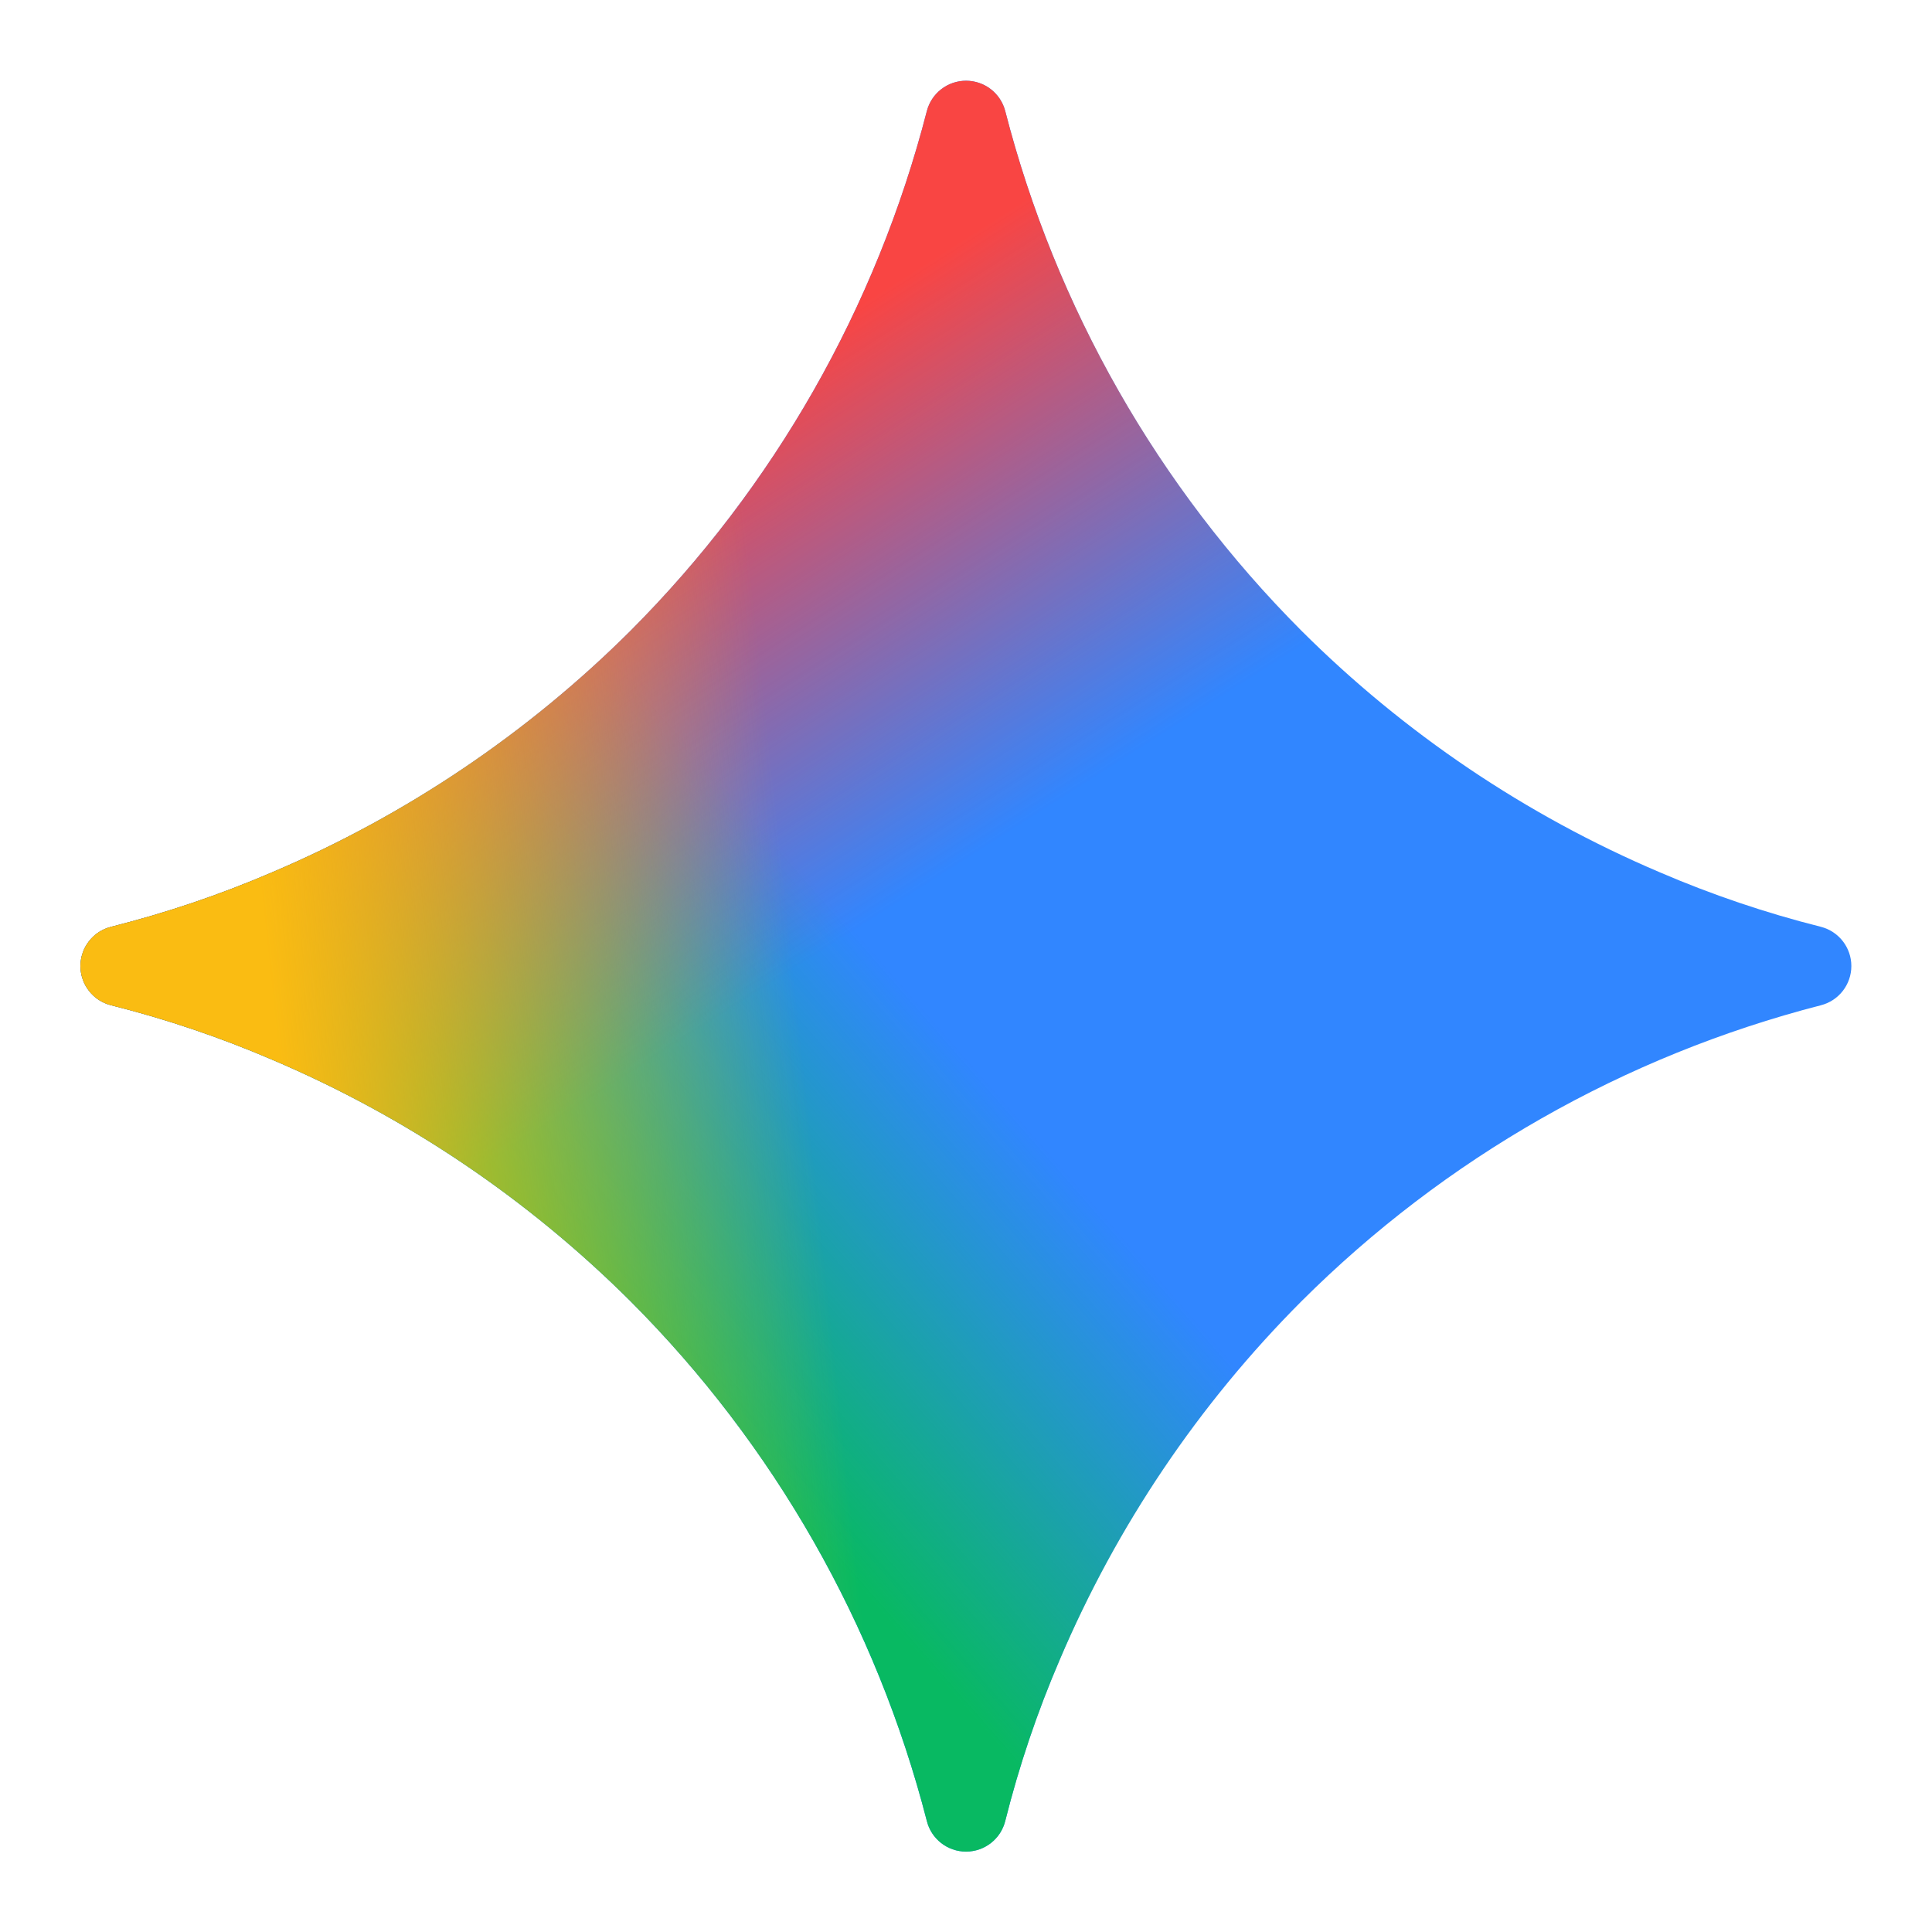
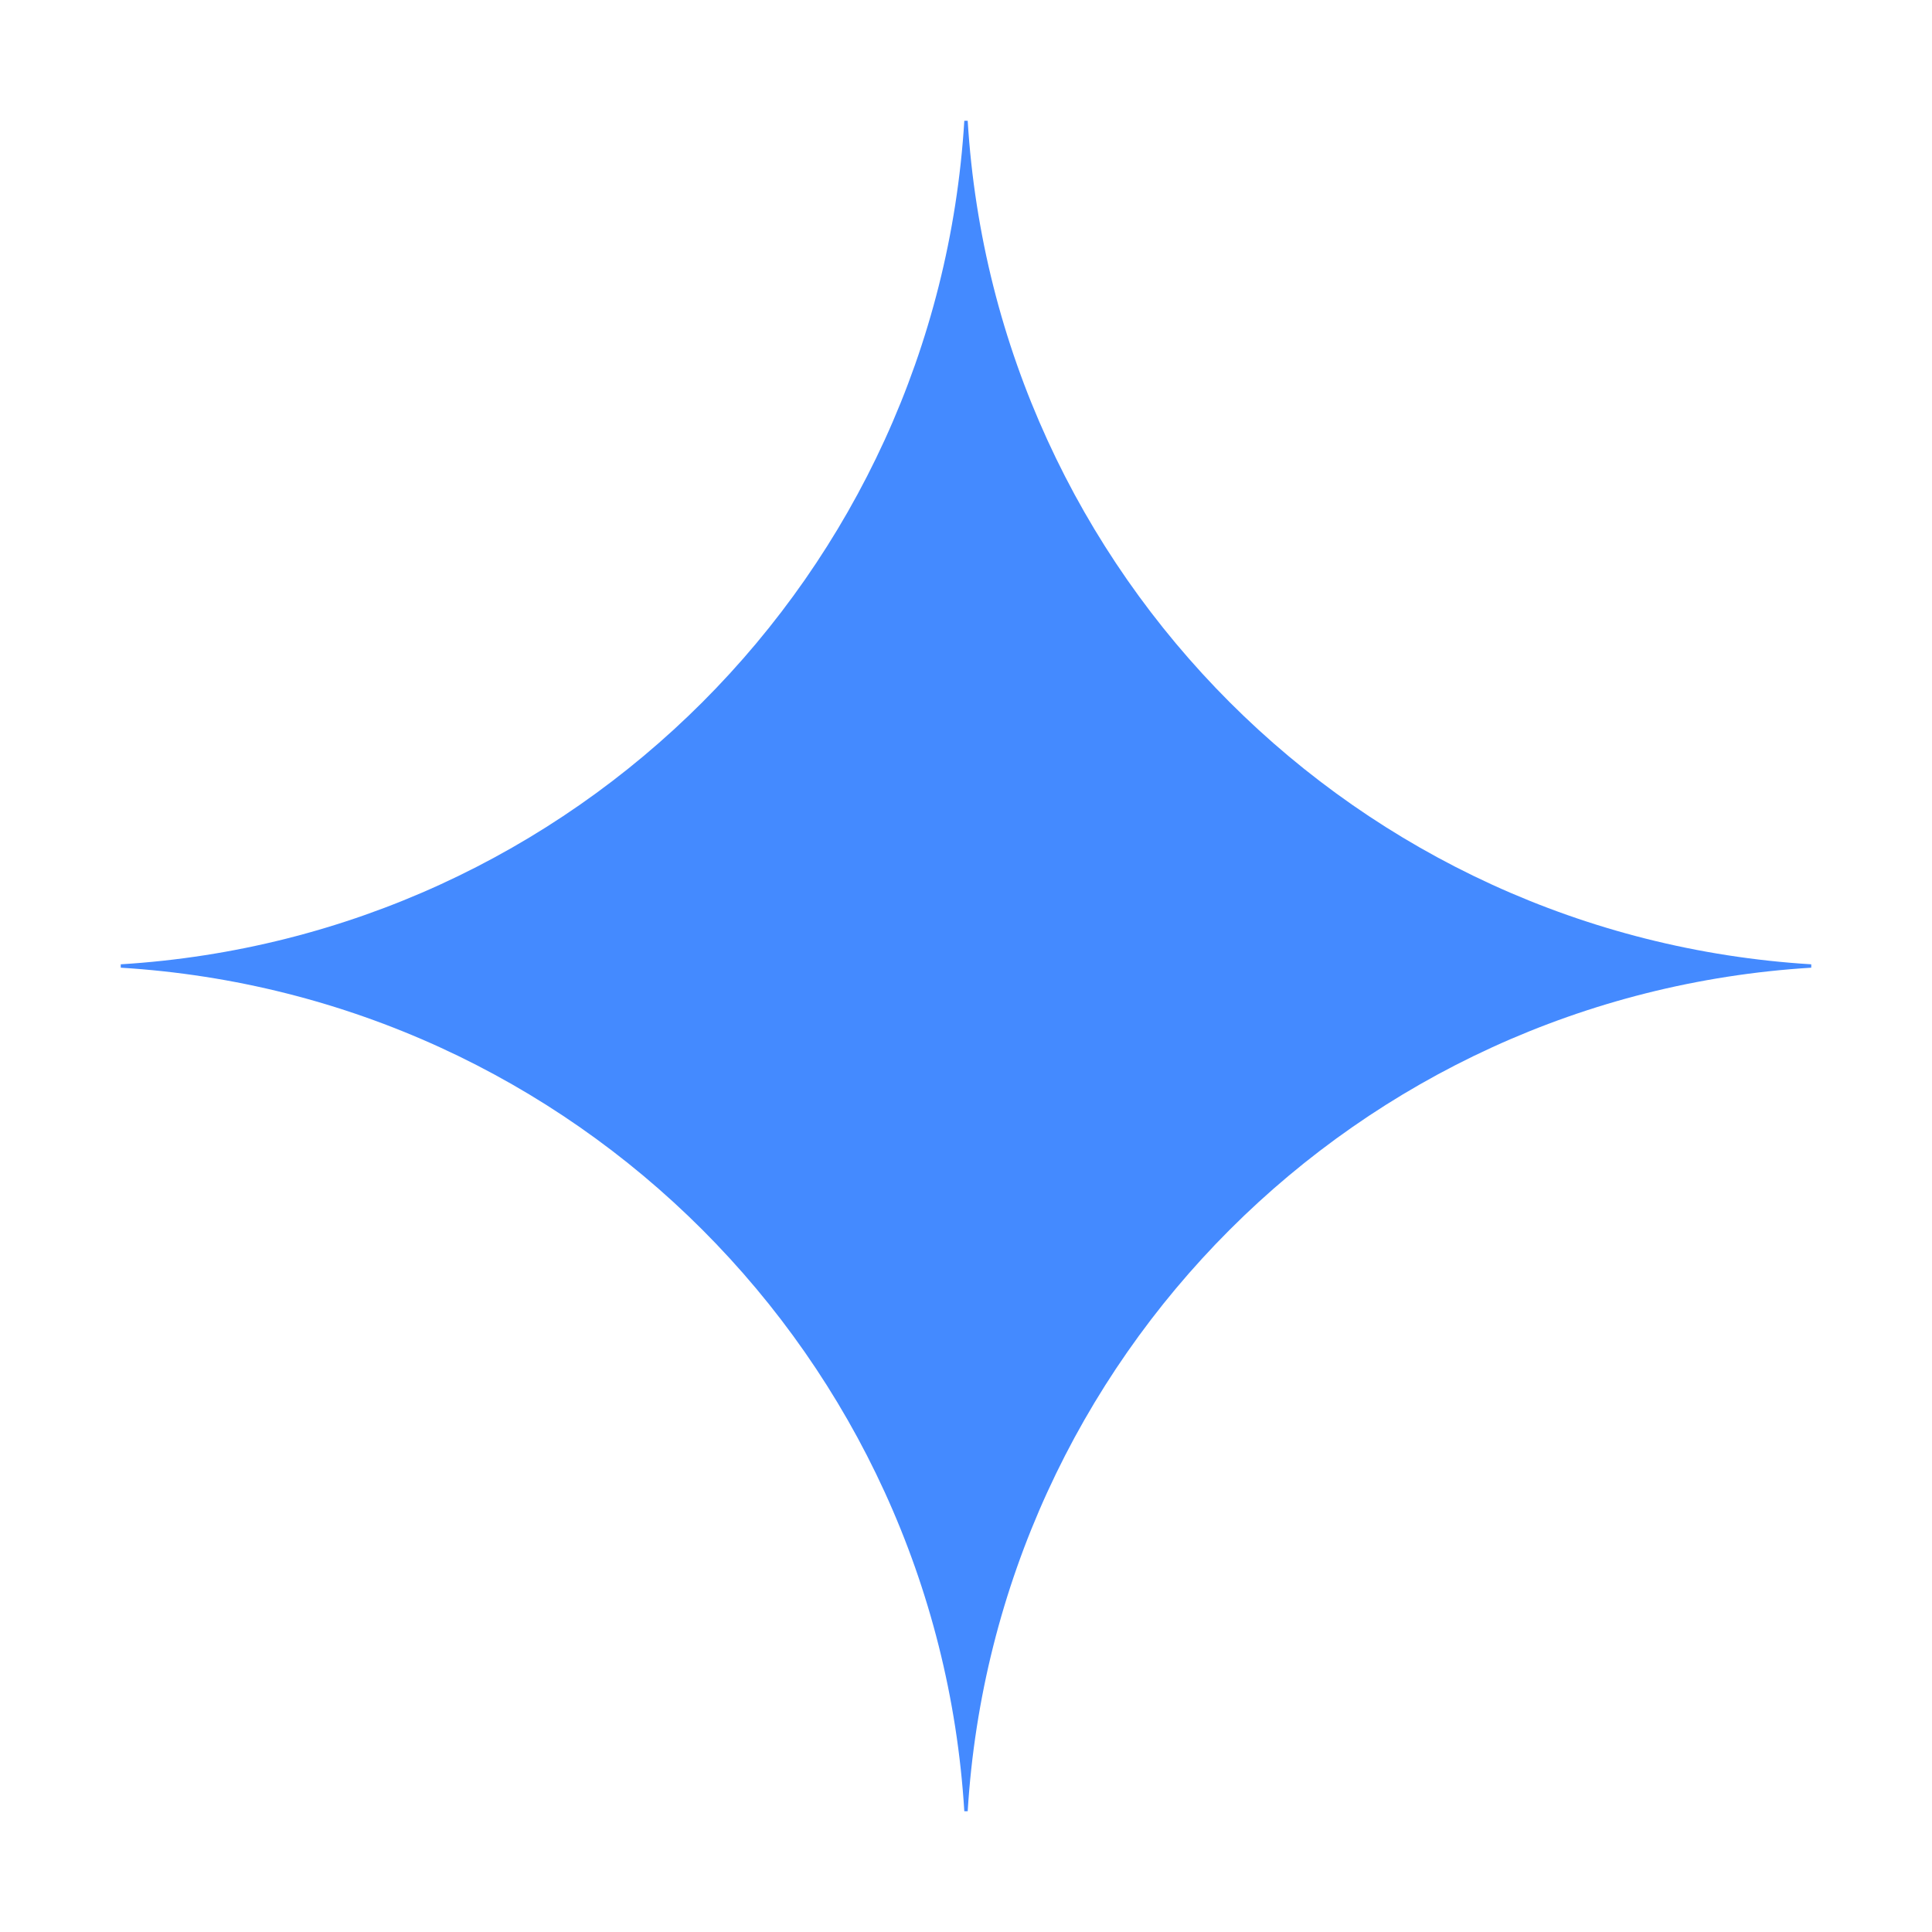
- <svg xmlns="http://www.w3.org/2000/svg" height="1em" style="flex:none;line-height:1" viewBox="0 0 24 24" width="1em">
-   <path d="M20.616 10.835a14.147 14.147 0 01-4.45-3.001 14.111 14.111 0 01-3.678-6.452.503.503 0 00-.975 0 14.134 14.134 0 01-3.679 6.452 14.155 14.155 0 01-4.45 3.001c-.65.28-1.318.505-2.002.678a.502.502 0 000 .975c.684.172 1.35.397 2.002.677a14.147 14.147 0 014.45 3.001 14.112 14.112 0 013.679 6.453.502.502 0 00.975 0c.172-.685.397-1.351.677-2.003a14.145 14.145 0 013.001-4.45 14.113 14.113 0 016.453-3.678.503.503 0 000-.975 13.245 13.245 0 01-2.003-.678z" fill="#3186FF" />
-   <path d="M20.616 10.835a14.147 14.147 0 01-4.45-3.001 14.111 14.111 0 01-3.678-6.452.503.503 0 00-.975 0 14.134 14.134 0 01-3.679 6.452 14.155 14.155 0 01-4.45 3.001c-.65.28-1.318.505-2.002.678a.502.502 0 000 .975c.684.172 1.35.397 2.002.677a14.147 14.147 0 014.45 3.001 14.112 14.112 0 013.679 6.453.502.502 0 00.975 0c.172-.685.397-1.351.677-2.003a14.145 14.145 0 013.001-4.45 14.113 14.113 0 016.453-3.678.503.503 0 000-.975 13.245 13.245 0 01-2.003-.678z" fill="url(#lobe-icons-gemini-0-_R_0_)" />
-   <path d="M20.616 10.835a14.147 14.147 0 01-4.45-3.001 14.111 14.111 0 01-3.678-6.452.503.503 0 00-.975 0 14.134 14.134 0 01-3.679 6.452 14.155 14.155 0 01-4.45 3.001c-.65.28-1.318.505-2.002.678a.502.502 0 000 .975c.684.172 1.35.397 2.002.677a14.147 14.147 0 014.45 3.001 14.112 14.112 0 013.679 6.453.502.502 0 00.975 0c.172-.685.397-1.351.677-2.003a14.145 14.145 0 013.001-4.45 14.113 14.113 0 016.453-3.678.503.503 0 000-.975 13.245 13.245 0 01-2.003-.678z" fill="url(#lobe-icons-gemini-1-_R_0_)" />
-   <path d="M20.616 10.835a14.147 14.147 0 01-4.45-3.001 14.111 14.111 0 01-3.678-6.452.503.503 0 00-.975 0 14.134 14.134 0 01-3.679 6.452 14.155 14.155 0 01-4.45 3.001c-.65.28-1.318.505-2.002.678a.502.502 0 000 .975c.684.172 1.35.397 2.002.677a14.147 14.147 0 014.45 3.001 14.112 14.112 0 013.679 6.453.502.502 0 00.975 0c.172-.685.397-1.351.677-2.003a14.145 14.145 0 013.001-4.45 14.113 14.113 0 016.453-3.678.503.503 0 000-.975 13.245 13.245 0 01-2.003-.678z" fill="url(#lobe-icons-gemini-2-_R_0_)" />
-   <defs>
-     <linearGradient gradientUnits="userSpaceOnUse" id="lobe-icons-gemini-0-_R_0_" x1="7" x2="11" y1="15.5" y2="12">
-       <stop stop-color="#08B962" />
-       <stop offset="1" stop-color="#08B962" stop-opacity="0" />
-     </linearGradient>
-     <linearGradient gradientUnits="userSpaceOnUse" id="lobe-icons-gemini-1-_R_0_" x1="8" x2="11.5" y1="5.5" y2="11">
-       <stop stop-color="#F94543" />
-       <stop offset="1" stop-color="#F94543" stop-opacity="0" />
-     </linearGradient>
-     <linearGradient gradientUnits="userSpaceOnUse" id="lobe-icons-gemini-2-_R_0_" x1="3.5" x2="17.5" y1="13.5" y2="12">
-       <stop stop-color="#FABC12" />
-       <stop offset=".46" stop-color="#FABC12" stop-opacity="0" />
-     </linearGradient>
-   </defs>
+ <svg xmlns="http://www.w3.org/2000/svg" t="1786008997554" class="icon" viewBox="0 0 1024 1024" version="1.1" p-id="8905" width="200" height="200">
+   <path d="M960 512.896A477.248 477.248 0 0 0 512.896 960h-1.792A477.184 477.184 0 0 0 64 512.896v-1.792A477.184 477.184 0 0 0 511.104 64h1.792A477.248 477.248 0 0 0 960 511.104z" fill="#448AFF" p-id="8906" />
</svg>
